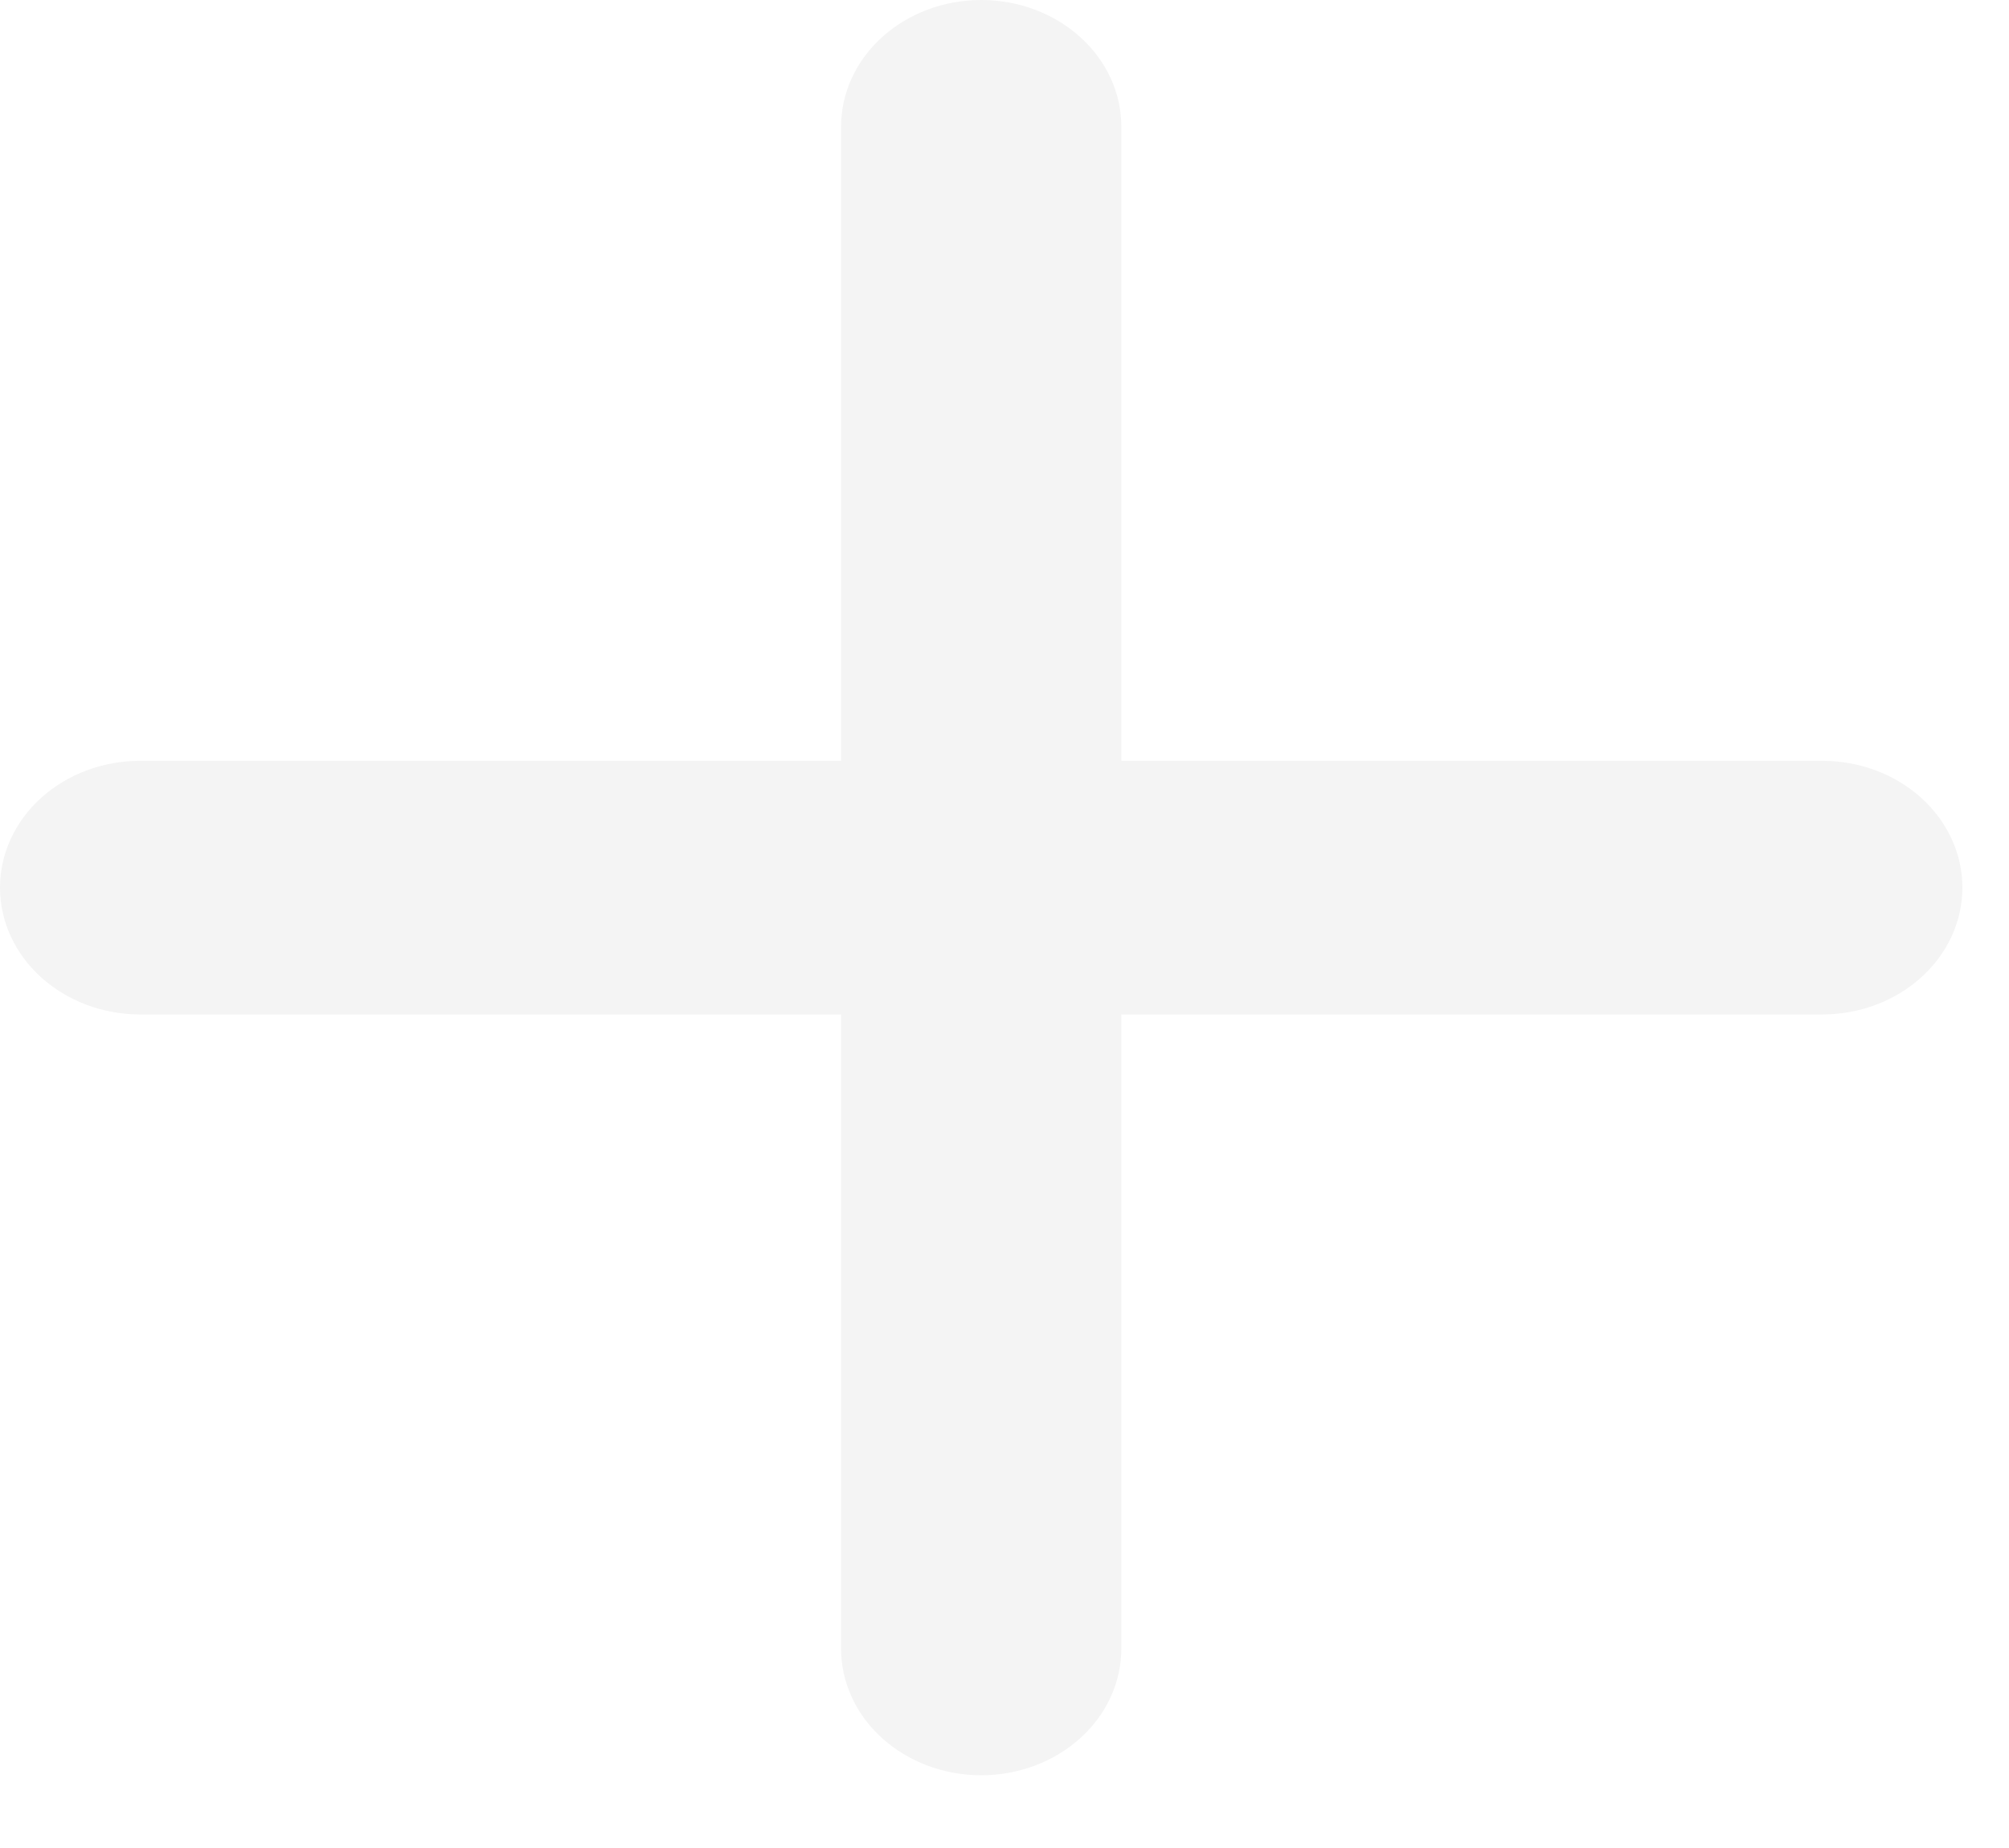
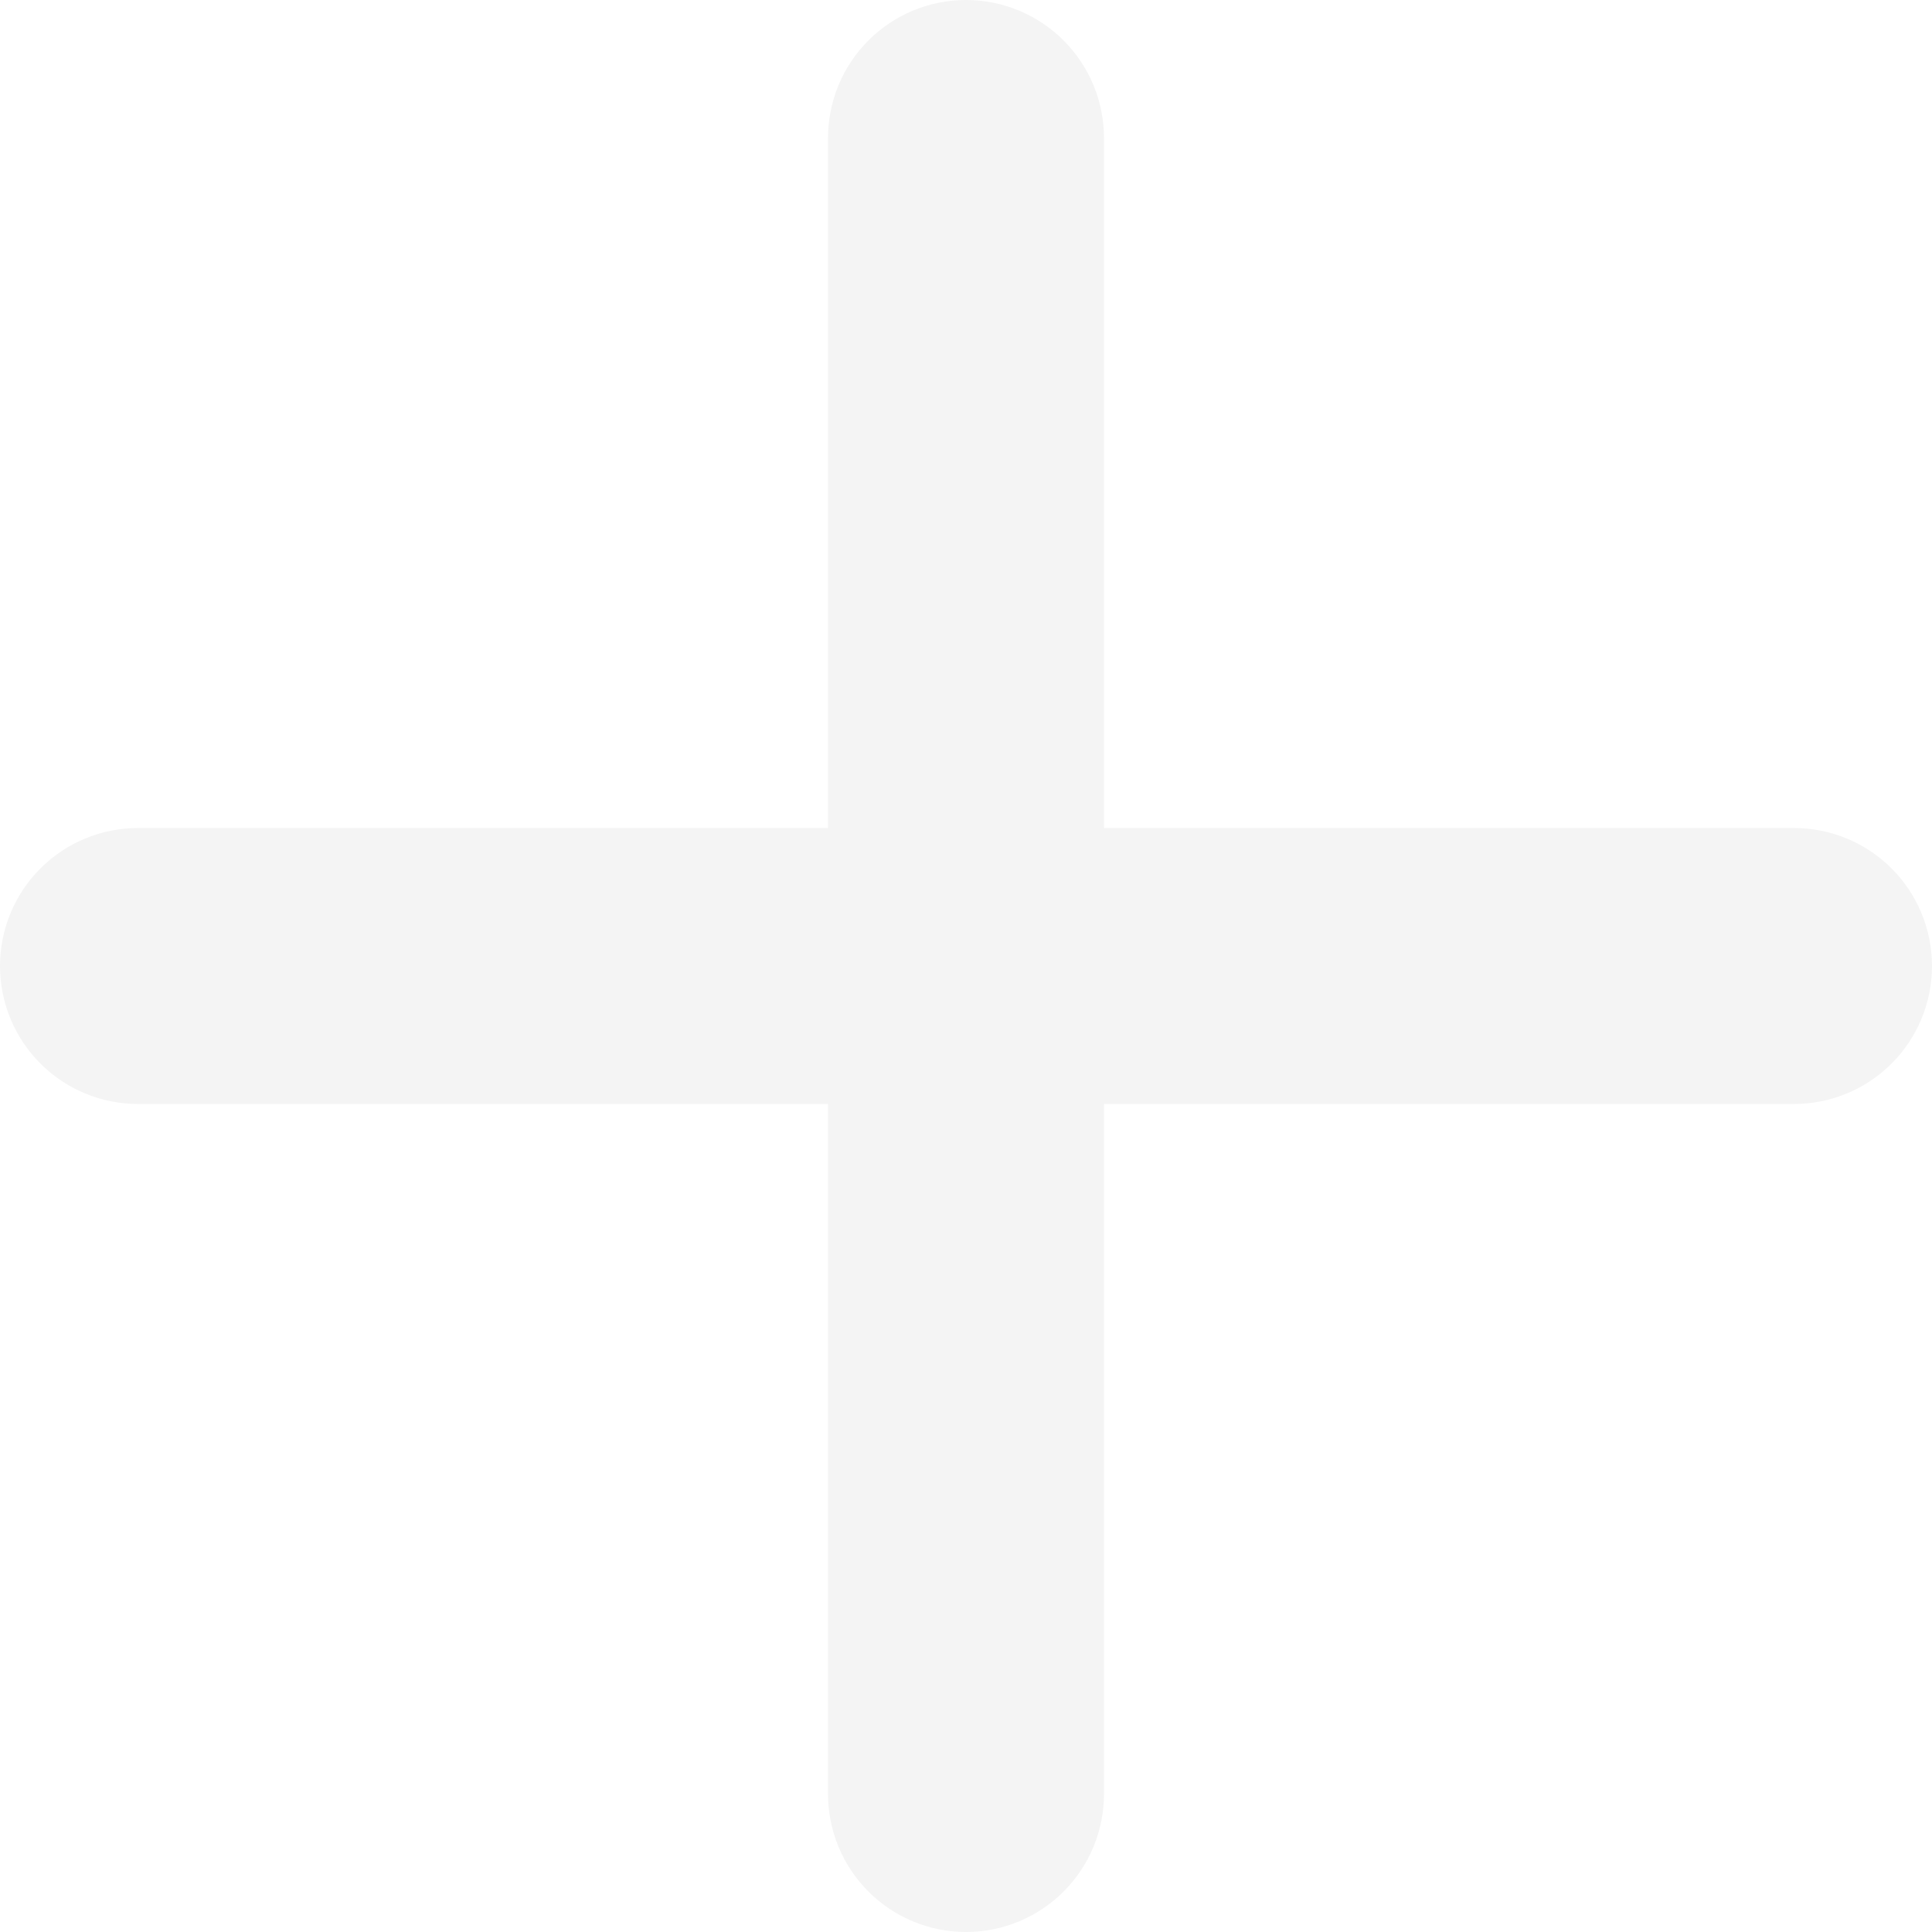
- <svg xmlns="http://www.w3.org/2000/svg" width="25" height="23" viewBox="0 0 25 23" fill="none">
-   <path d="M22.676 12.626H13.954V20.517C13.954 20.935 13.771 21.337 13.443 21.633C13.116 21.928 12.673 22.095 12.21 22.095C11.747 22.095 11.304 21.928 10.977 21.633C10.649 21.337 10.466 20.935 10.466 20.517V12.626H1.744C1.282 12.626 0.838 12.459 0.511 12.163C0.184 11.867 0 11.466 0 11.047C0 10.629 0.184 10.227 0.511 9.931C0.838 9.635 1.282 9.469 1.744 9.469H10.466V1.578C10.466 1.16 10.649 0.758 10.977 0.462C11.304 0.166 11.747 0 12.21 0C12.673 0 13.116 0.166 13.443 0.462C13.771 0.758 13.954 1.16 13.954 1.578V9.469H22.676C23.138 9.469 23.582 9.635 23.909 9.931C24.236 10.227 24.42 10.629 24.42 11.047C24.42 11.466 24.236 11.867 23.909 12.163C23.582 12.459 23.138 12.626 22.676 12.626Z" fill="#F4F4F4" />
+ <svg xmlns="http://www.w3.org/2000/svg" width="24" height="24" viewBox="0 0 24 24" fill="none">
+   <path d="M22.286 13.714H13.714V22.286C13.714 22.74 13.534 23.176 13.212 23.498C12.891 23.819 12.455 24 12 24C11.545 24 11.109 23.819 10.788 23.498C10.466 23.176 10.286 22.74 10.286 22.286V13.714H1.714C1.26 13.714 0.824 13.534 0.502 13.212C0.181 12.891 0 12.455 0 12C0 11.545 0.181 11.109 0.502 10.788C0.824 10.466 1.26 10.286 1.714 10.286H10.286V1.714C10.286 1.26 10.466 0.824 10.788 0.502C11.109 0.181 11.545 0 12 0C12.455 0 12.891 0.181 13.212 0.502C13.534 0.824 13.714 1.26 13.714 1.714V10.286H22.286C22.74 10.286 23.176 10.466 23.498 10.788C23.819 11.109 24 11.545 24 12C24 12.455 23.819 12.891 23.498 13.212C23.176 13.534 22.74 13.714 22.286 13.714Z" fill="#F4F4F4" />
</svg>
